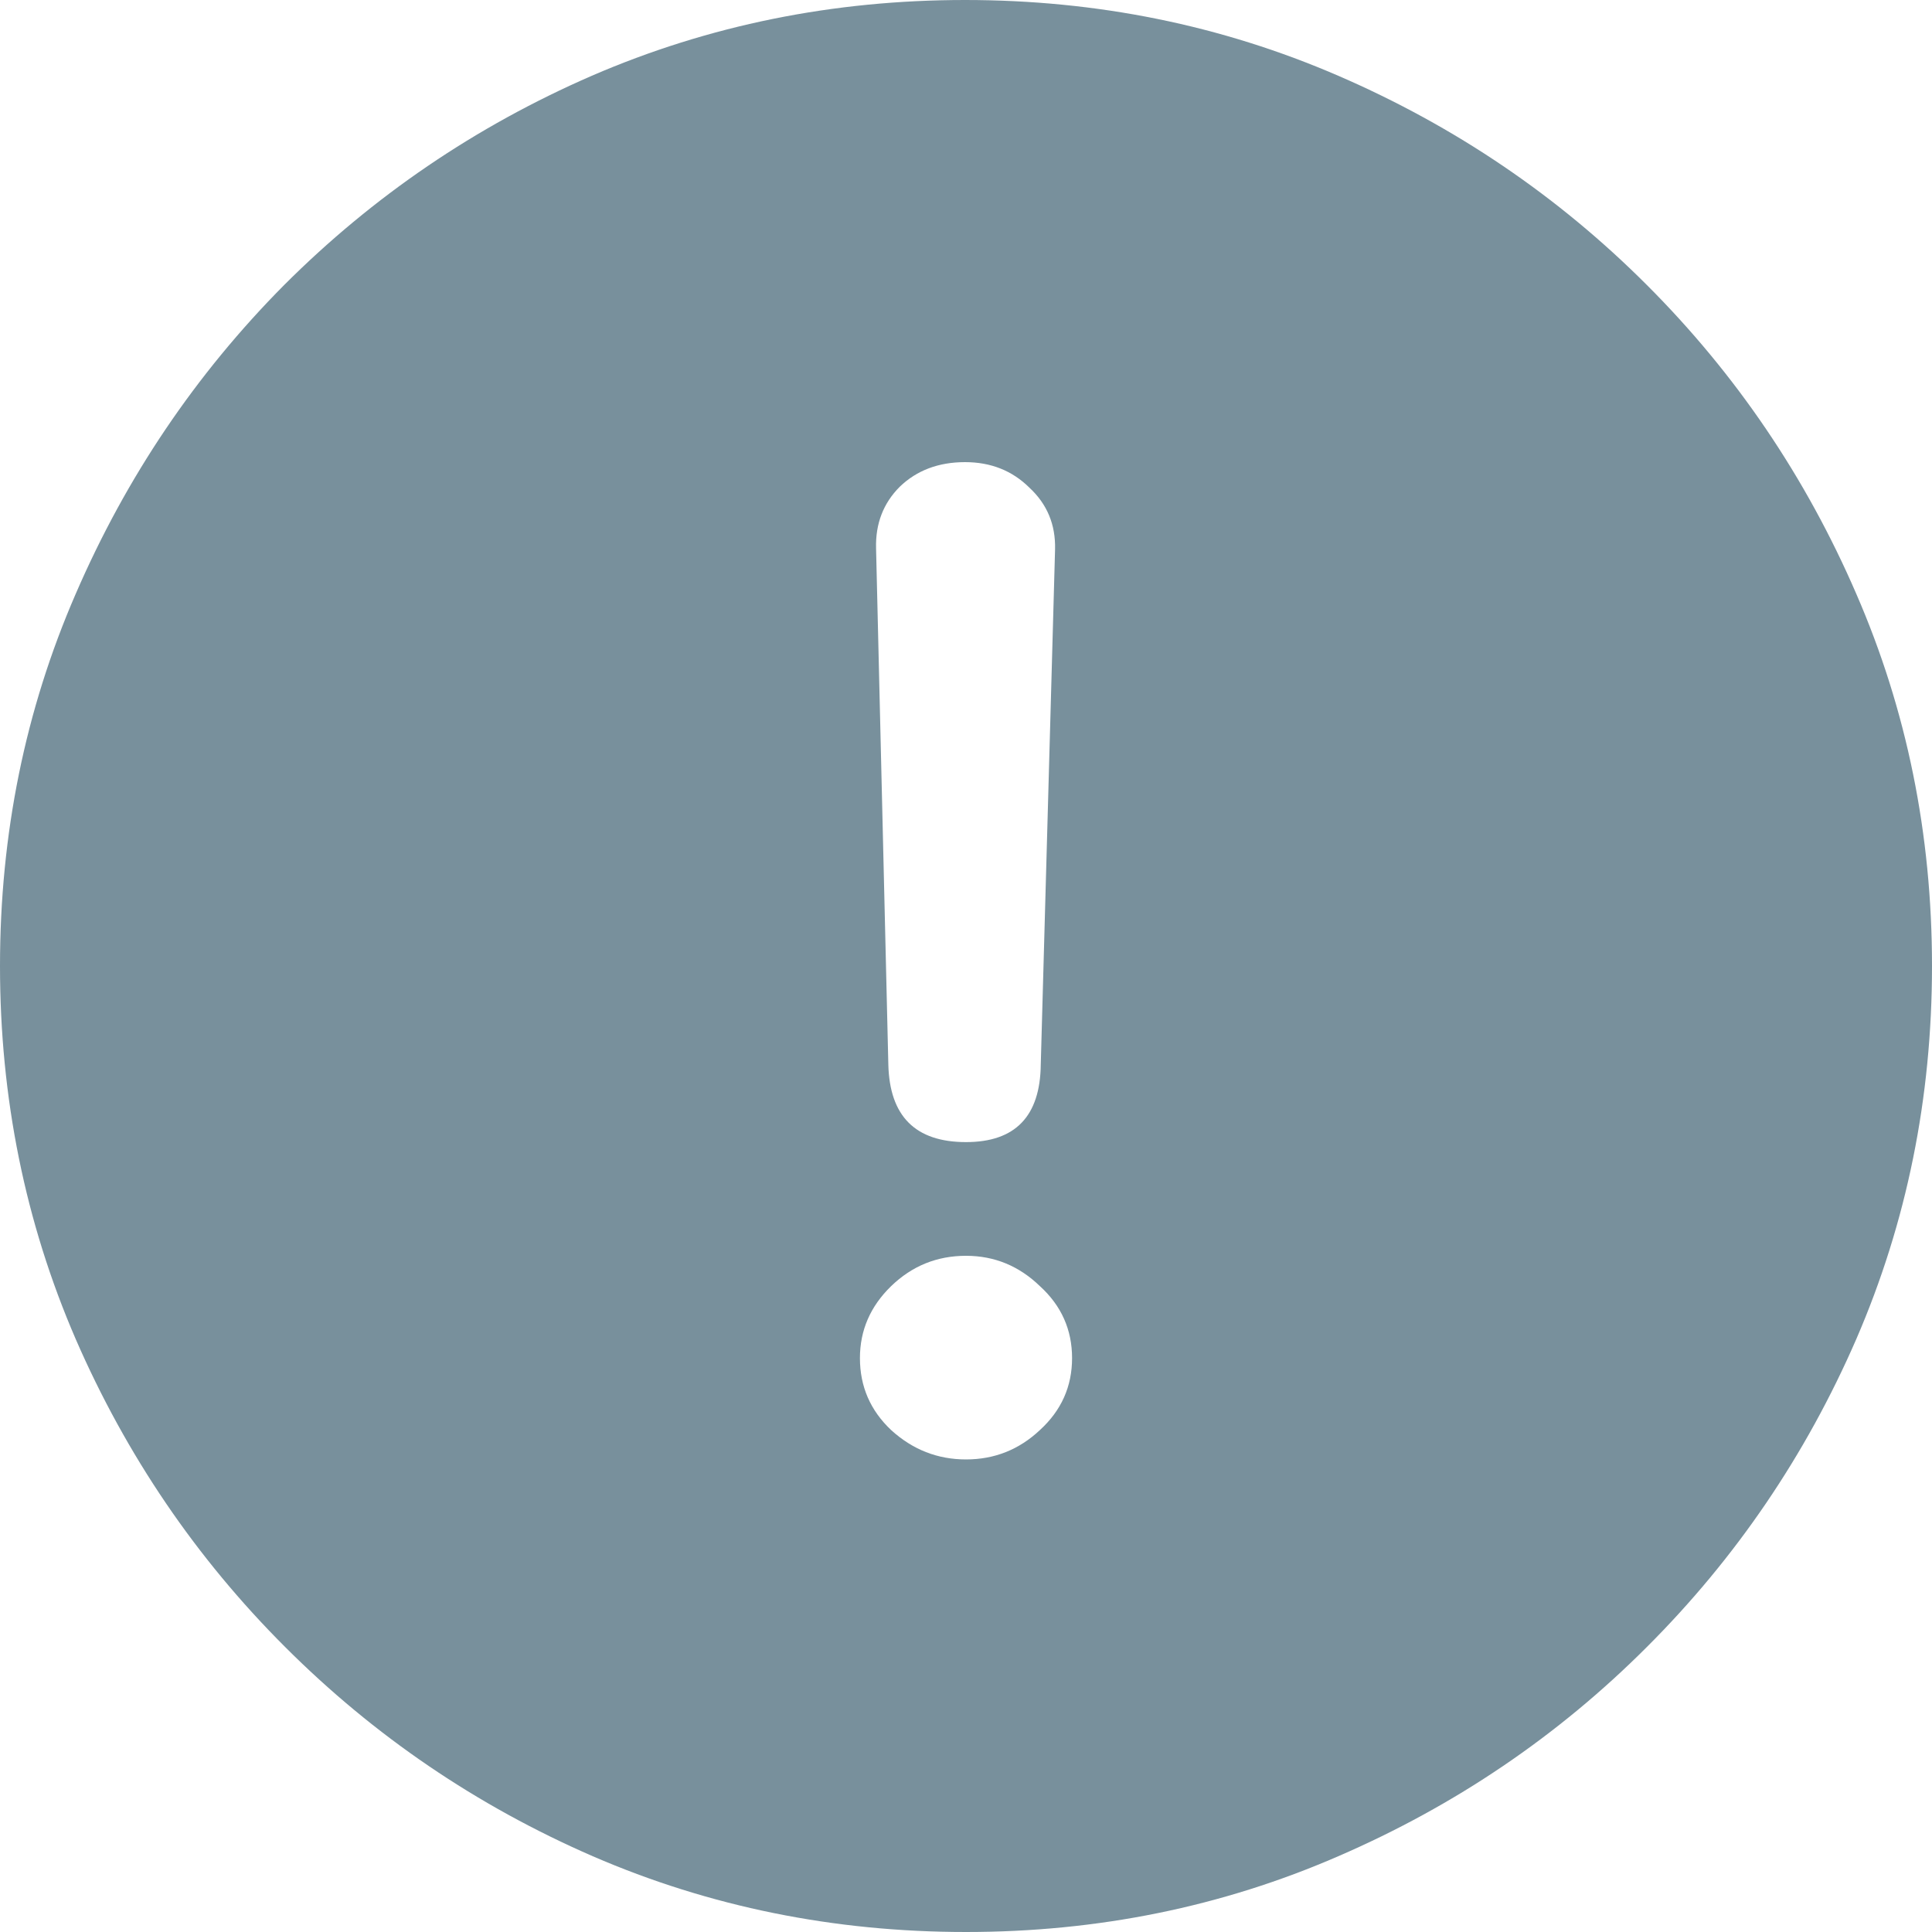
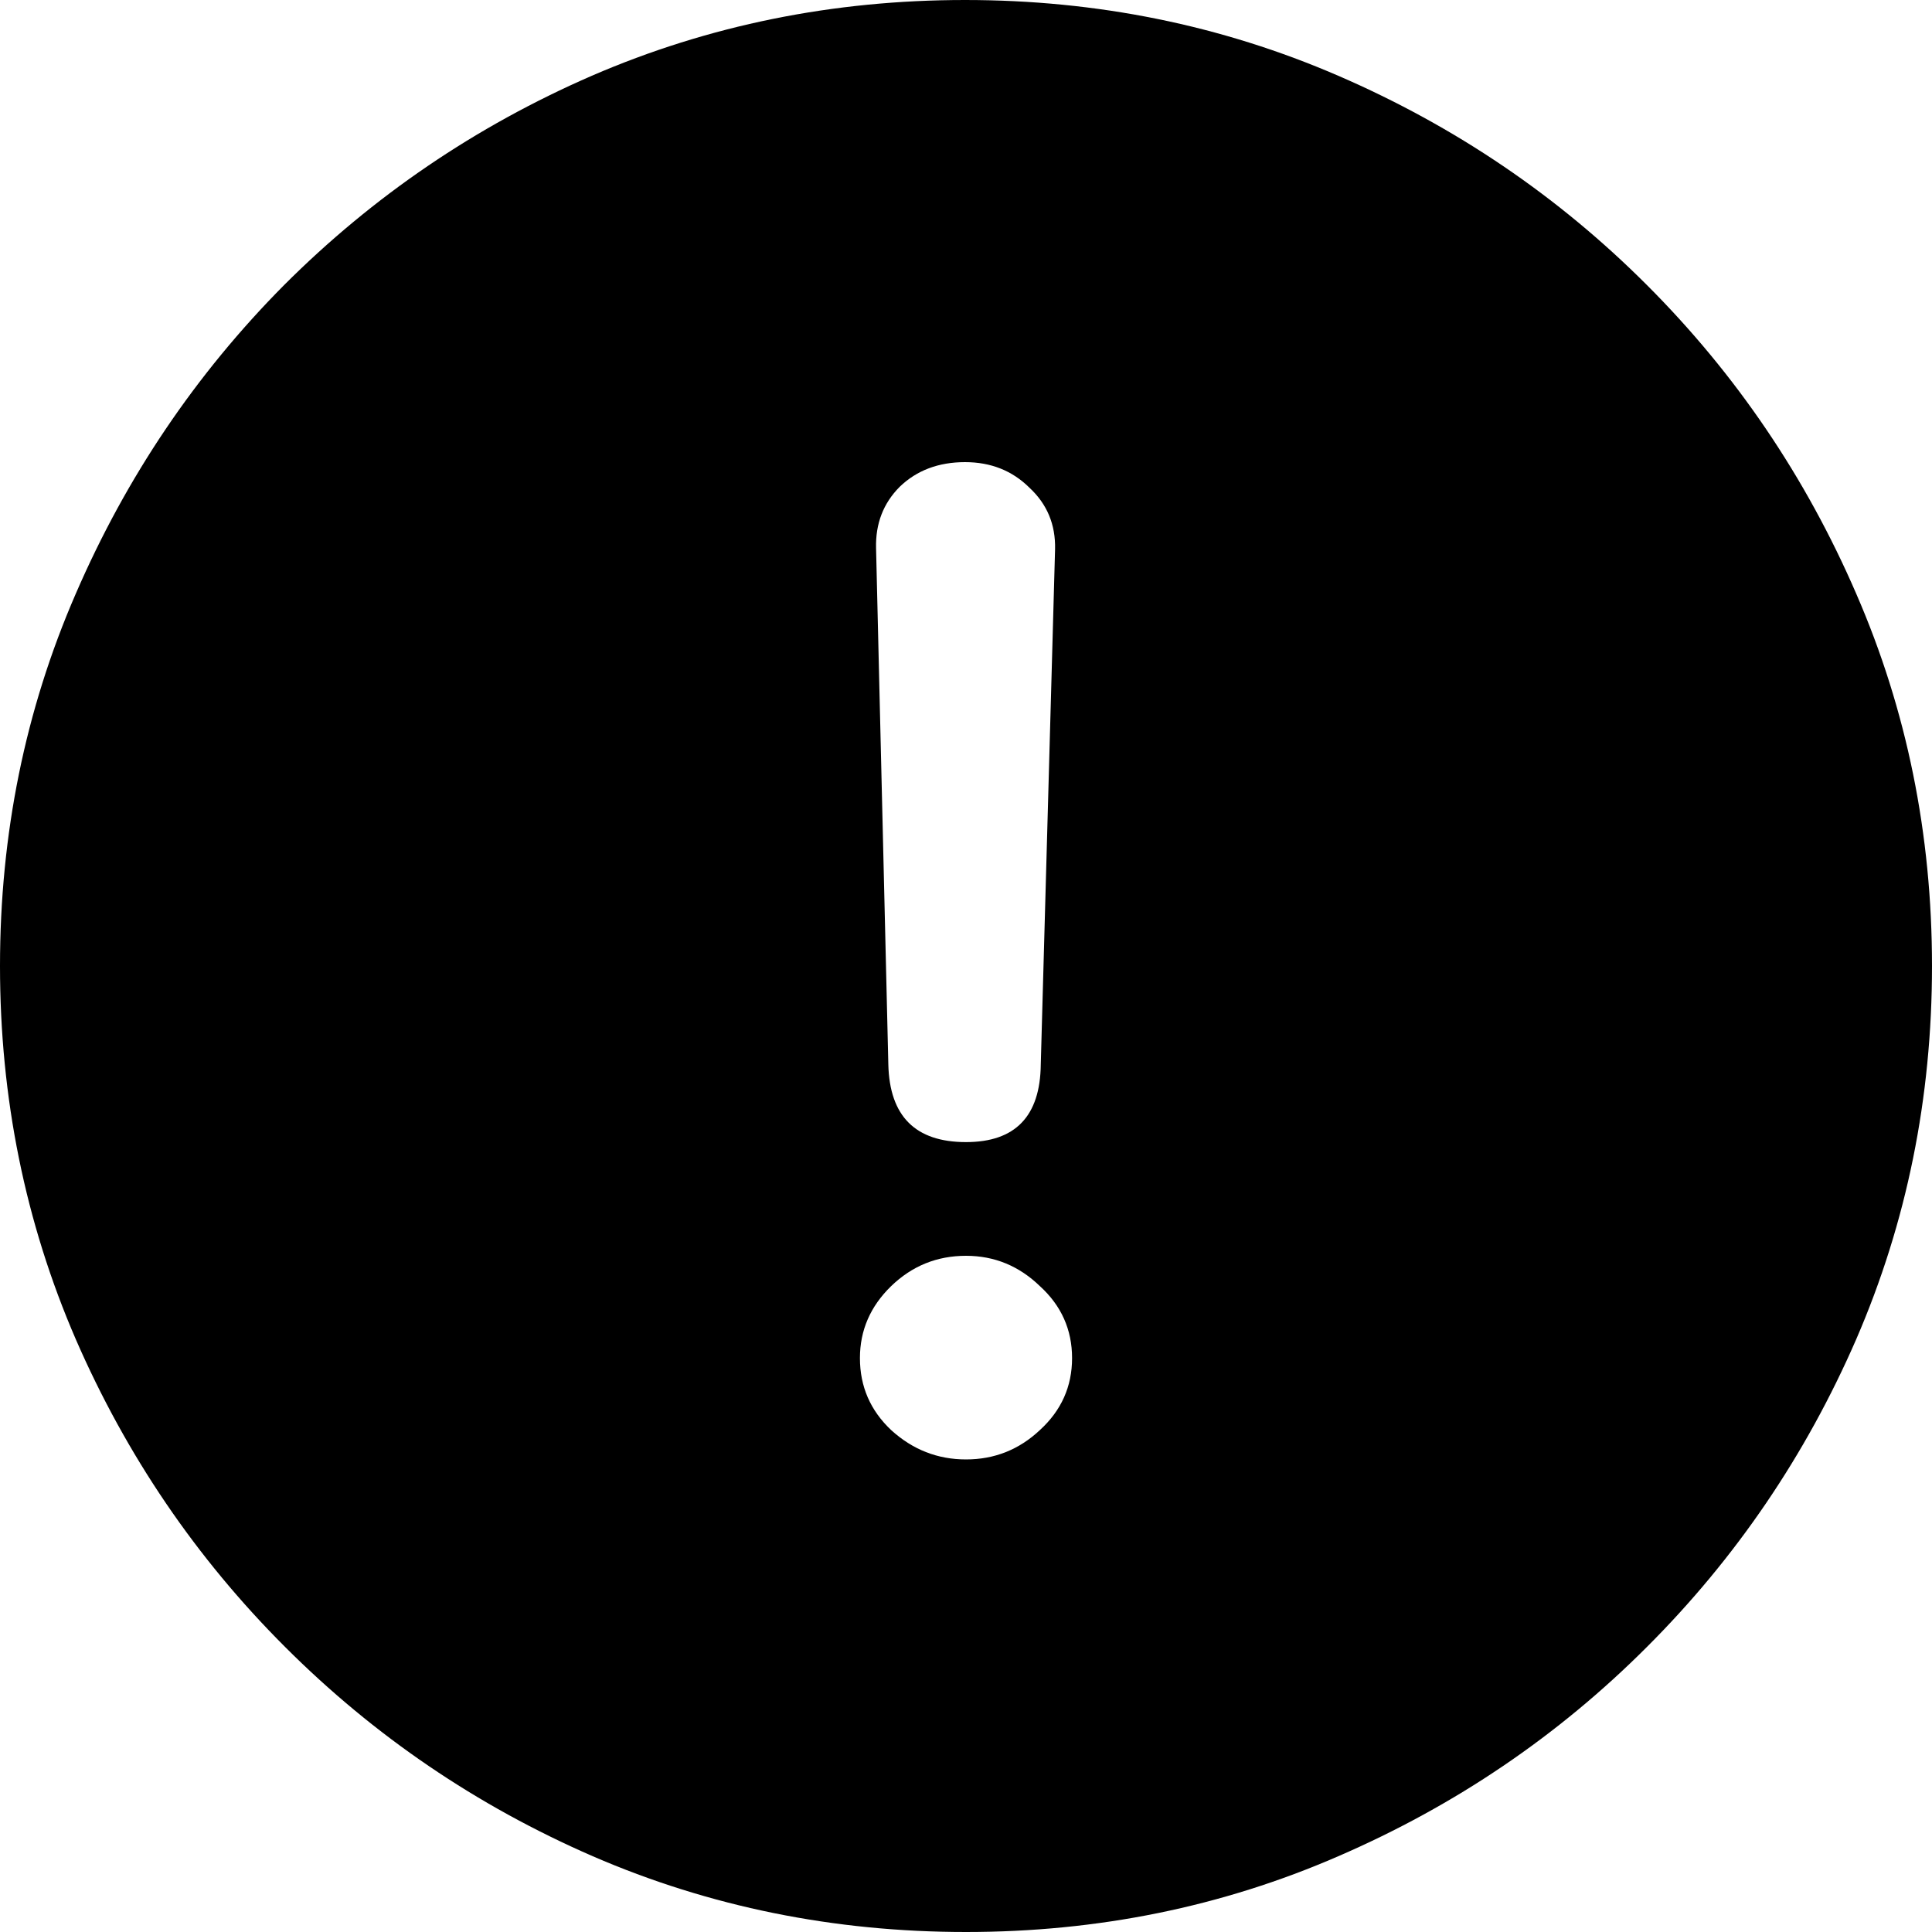
- <svg xmlns="http://www.w3.org/2000/svg" width="20" height="20" viewBox="0 0 20 20" fill="none">
-   <path d="M10 20C11.366 20 12.65 19.739 13.853 19.216C15.062 18.693 16.128 17.971 17.049 17.049C17.971 16.128 18.693 15.065 19.216 13.863C19.739 12.654 20 11.366 20 10C20 8.634 19.739 7.35 19.216 6.147C18.693 4.938 17.971 3.873 17.049 2.951C16.128 2.029 15.062 1.307 13.853 0.784C12.644 0.261 11.356 0 9.99 0C8.624 0 7.337 0.261 6.127 0.784C4.925 1.307 3.863 2.029 2.941 2.951C2.026 3.873 1.307 4.938 0.784 6.147C0.261 7.35 0 8.634 0 10C0 11.366 0.261 12.654 0.784 13.863C1.307 15.065 2.029 16.128 2.951 17.049C3.873 17.971 4.935 18.693 6.137 19.216C7.346 19.739 8.634 20 10 20ZM10 11.823C9.477 11.823 9.209 11.556 9.196 11.02L9.069 5.676C9.062 5.422 9.144 5.209 9.314 5.039C9.49 4.869 9.716 4.784 9.99 4.784C10.258 4.784 10.48 4.873 10.657 5.049C10.84 5.219 10.928 5.431 10.922 5.686L10.774 11.02C10.768 11.556 10.51 11.823 10 11.823ZM10 15.108C9.706 15.108 9.448 15.007 9.225 14.804C9.01 14.601 8.902 14.353 8.902 14.059C8.902 13.771 9.01 13.523 9.225 13.314C9.441 13.105 9.699 13 10 13C10.294 13 10.549 13.105 10.765 13.314C10.987 13.516 11.098 13.765 11.098 14.059C11.098 14.353 10.987 14.601 10.765 14.804C10.549 15.007 10.294 15.108 10 15.108Z" fill="#78909C" />
+ <svg xmlns="http://www.w3.org/2000/svg" width="20" height="20" viewBox="0 0 20 20" fill="inherit">
+   <path d="M10 20C11.366 20 12.65 19.739 13.853 19.216C15.062 18.693 16.128 17.971 17.049 17.049C17.971 16.128 18.693 15.065 19.216 13.863C19.739 12.654 20 11.366 20 10C20 8.634 19.739 7.35 19.216 6.147C18.693 4.938 17.971 3.873 17.049 2.951C16.128 2.029 15.062 1.307 13.853 0.784C12.644 0.261 11.356 0 9.99 0C8.624 0 7.337 0.261 6.127 0.784C4.925 1.307 3.863 2.029 2.941 2.951C2.026 3.873 1.307 4.938 0.784 6.147C0.261 7.35 0 8.634 0 10C0 11.366 0.261 12.654 0.784 13.863C1.307 15.065 2.029 16.128 2.951 17.049C3.873 17.971 4.935 18.693 6.137 19.216C7.346 19.739 8.634 20 10 20ZM10 11.823C9.477 11.823 9.209 11.556 9.196 11.02L9.069 5.676C9.062 5.422 9.144 5.209 9.314 5.039C9.49 4.869 9.716 4.784 9.99 4.784C10.258 4.784 10.48 4.873 10.657 5.049C10.84 5.219 10.928 5.431 10.922 5.686L10.774 11.02C10.768 11.556 10.51 11.823 10 11.823ZM10 15.108C9.706 15.108 9.448 15.007 9.225 14.804C9.01 14.601 8.902 14.353 8.902 14.059C8.902 13.771 9.01 13.523 9.225 13.314C9.441 13.105 9.699 13 10 13C10.294 13 10.549 13.105 10.765 13.314C10.987 13.516 11.098 13.765 11.098 14.059C11.098 14.353 10.987 14.601 10.765 14.804C10.549 15.007 10.294 15.108 10 15.108Z" fill="inherit" />
</svg>
